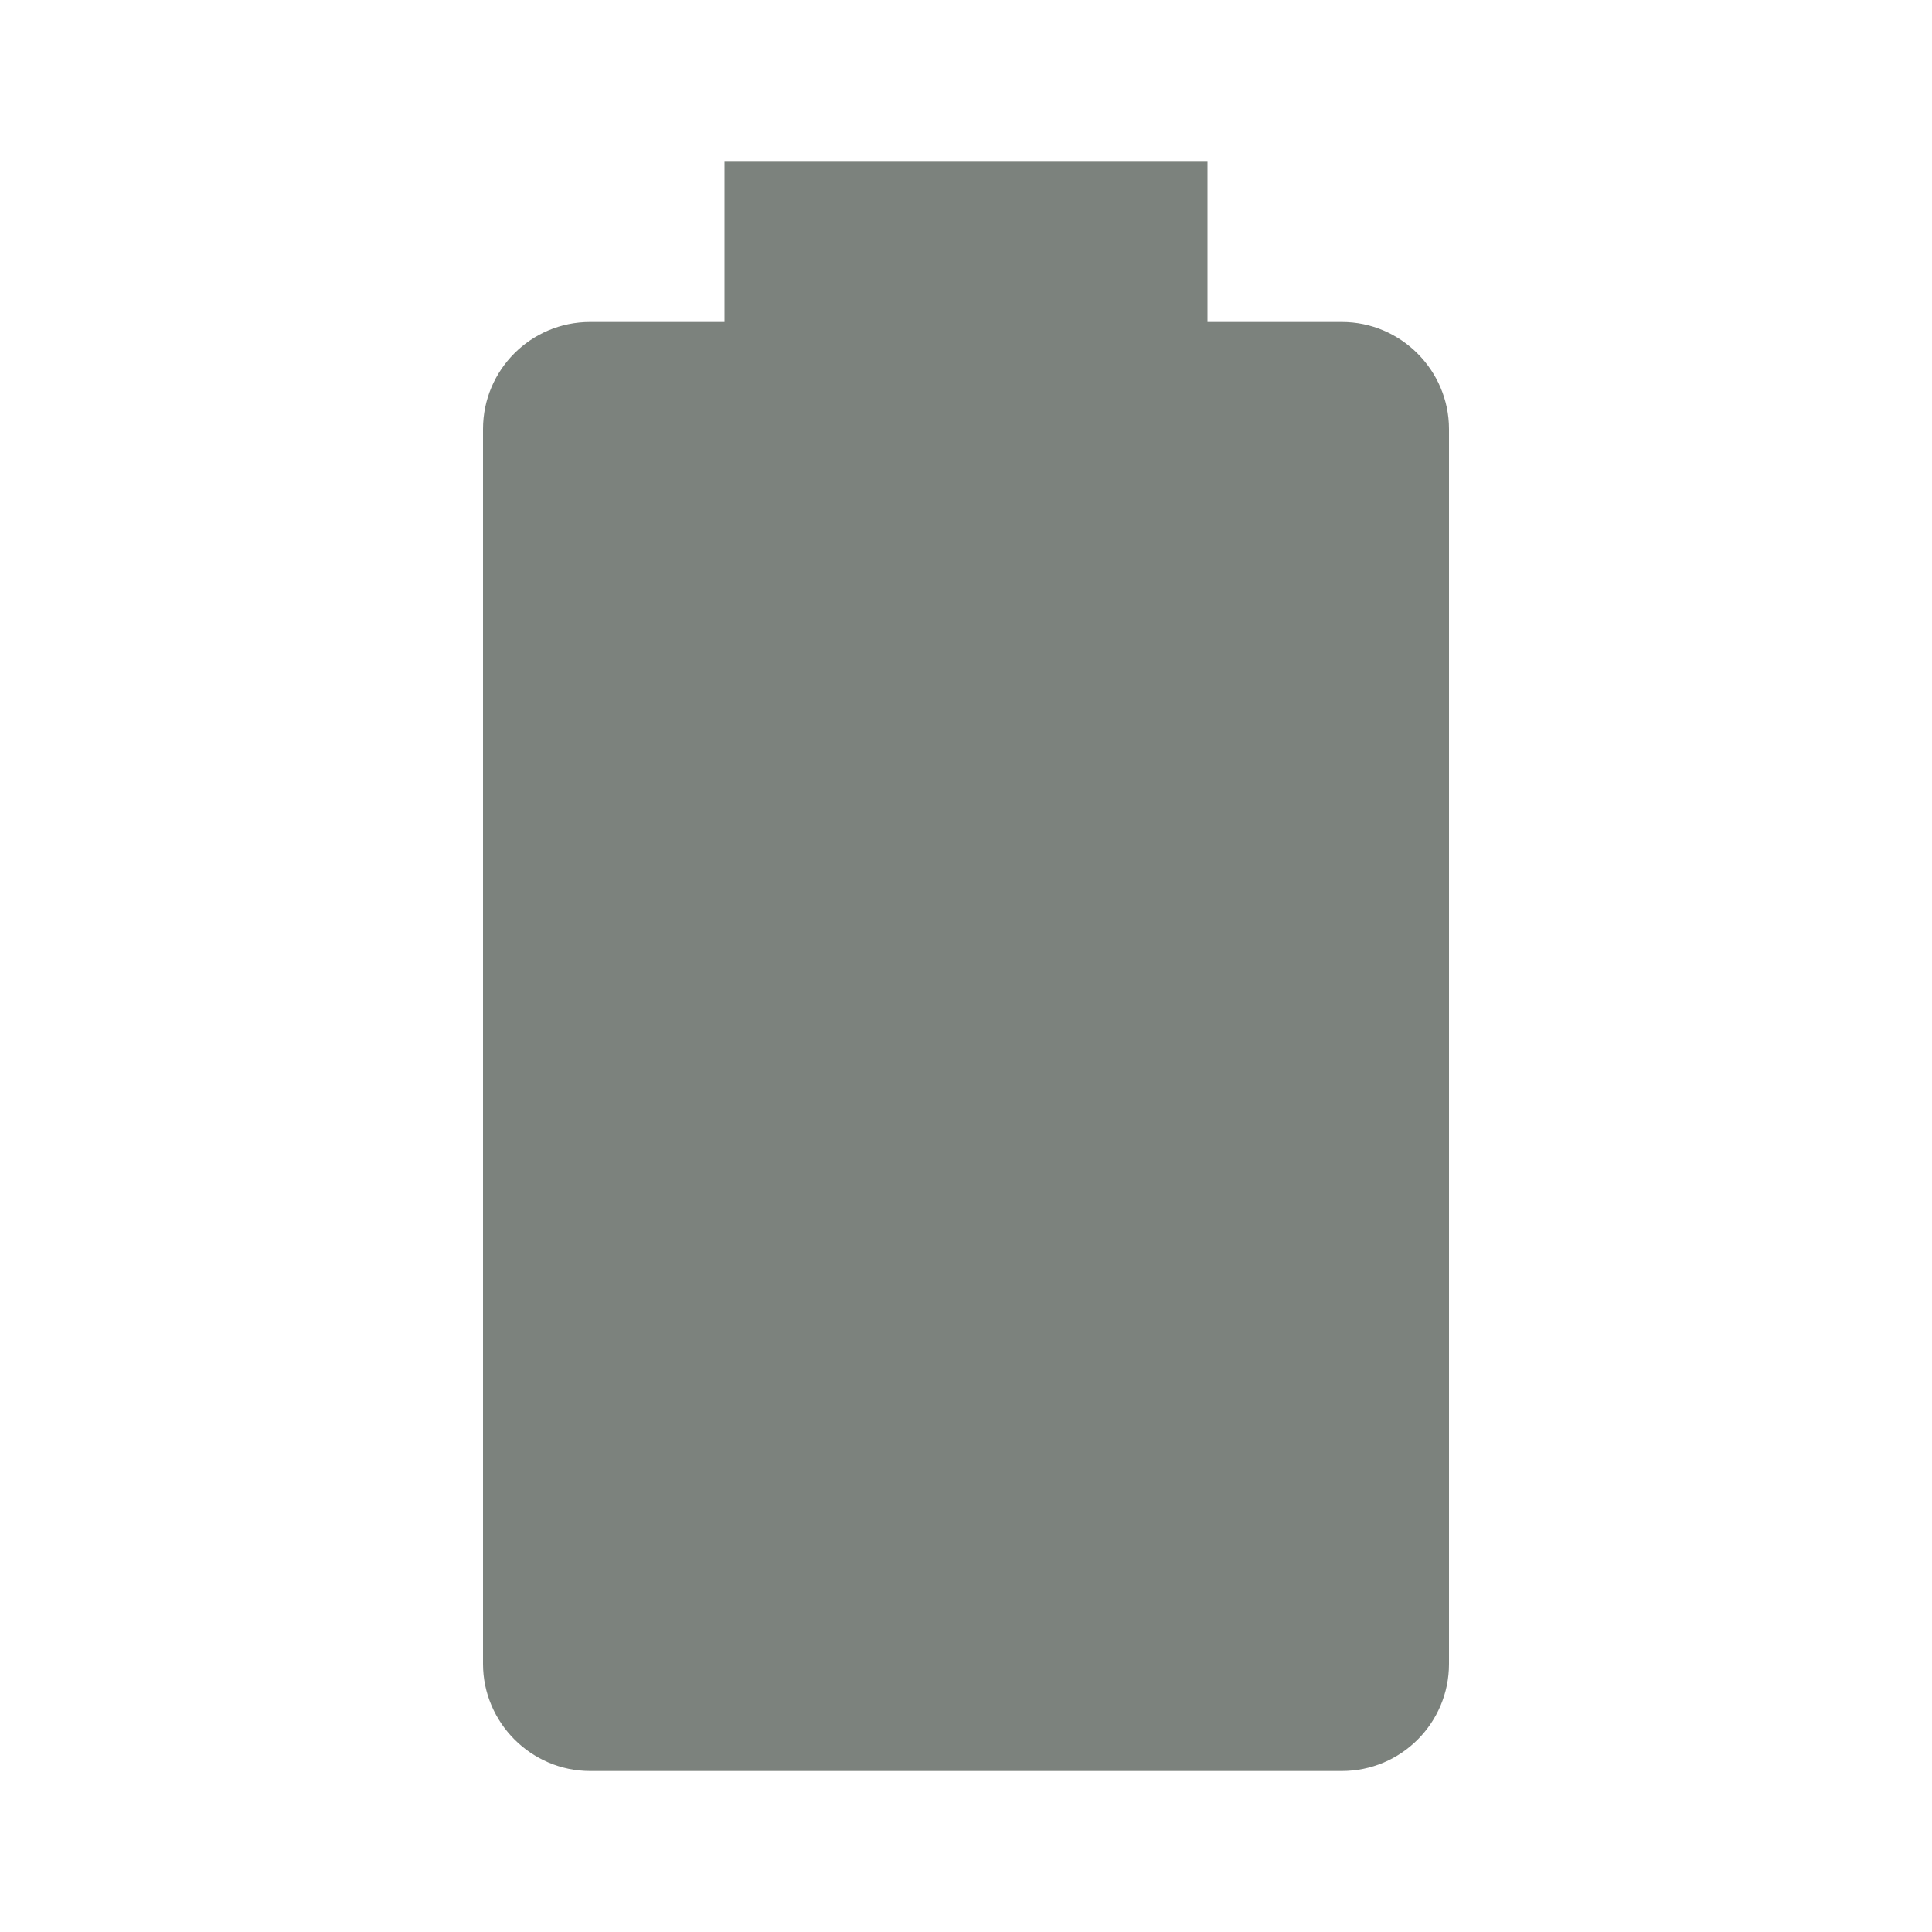
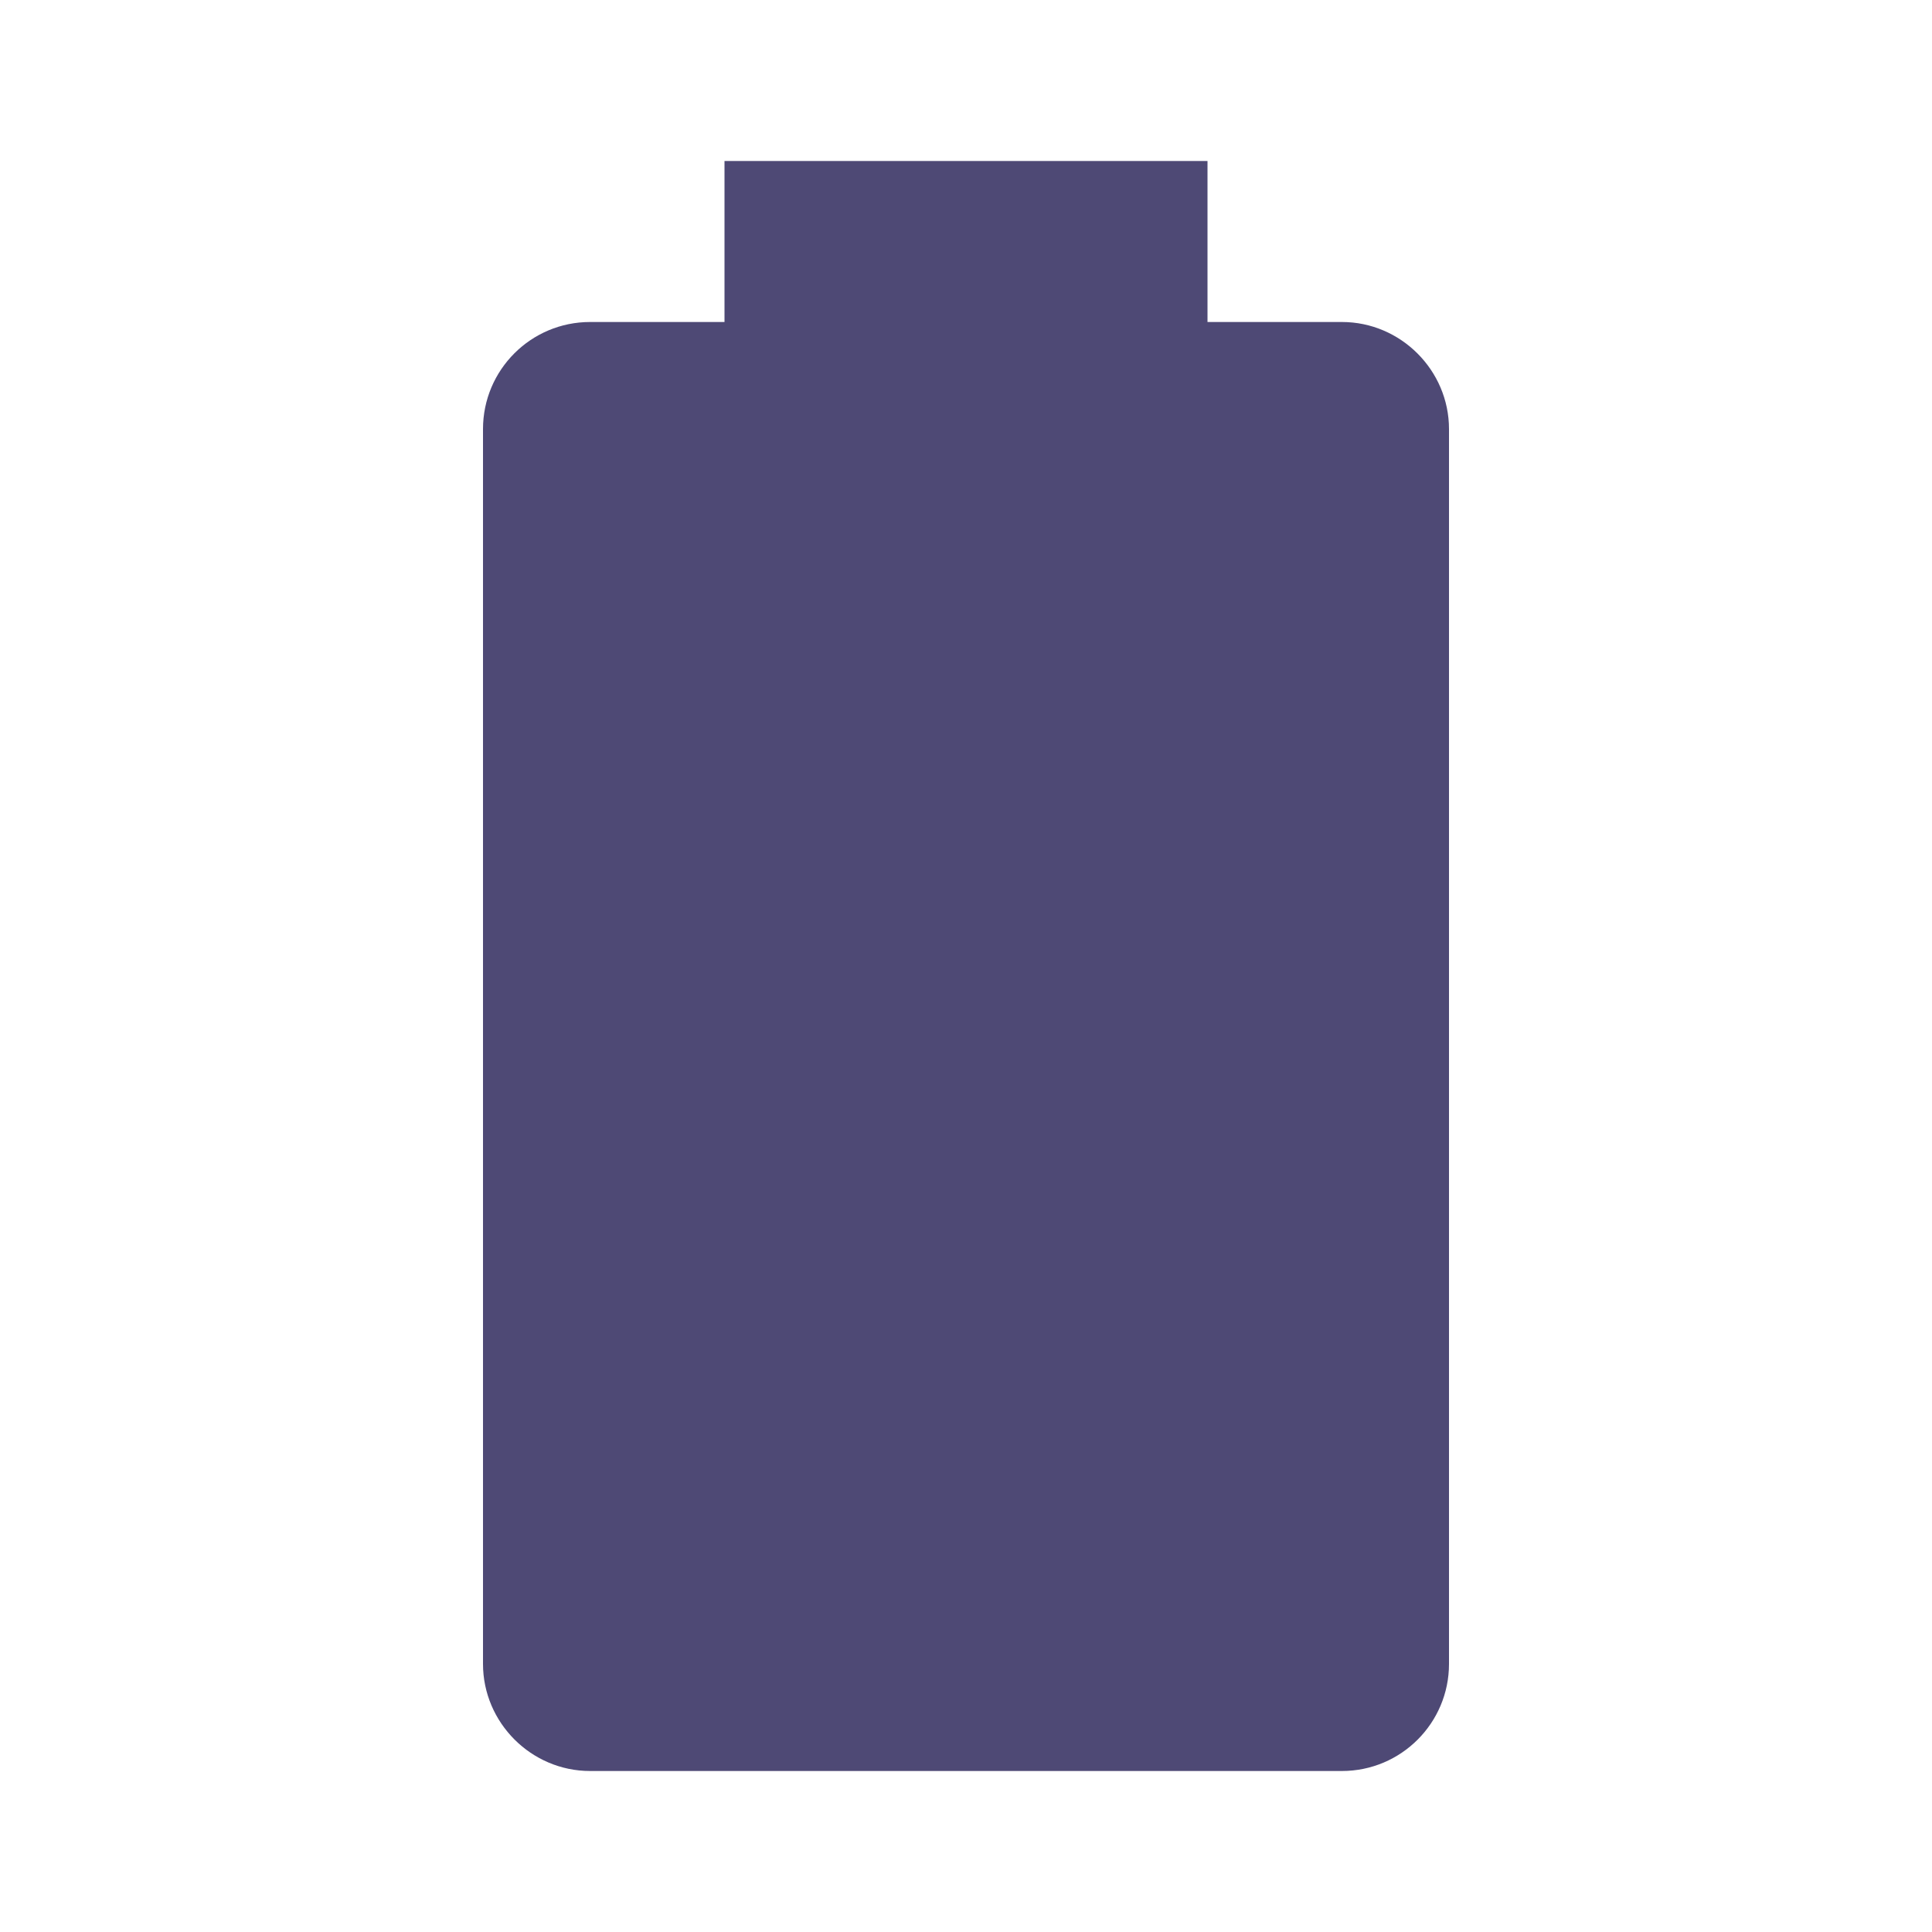
<svg xmlns="http://www.w3.org/2000/svg" viewBox="0 0 24 24">
-   <path d="M16.67,4H15V2H9V4H7.33A1.33,1.33 0 0,0 6,5.33V20.67C6,21.4 6.6,22 7.33,22H16.67A1.33,1.33 0 0,0 18,20.67V5.33C18,4.6 17.4,4 16.67,4Z" fill="#7C827D" />
+   <path d="M16.67,4H15V2H9V4H7.33A1.33,1.33 0 0,0 6,5.33V20.67C6,21.4 6.6,22 7.33,22H16.67A1.33,1.33 0 0,0 18,20.67V5.33C18,4.6 17.4,4 16.67,4Z" fill="#4E4975" />
</svg>
